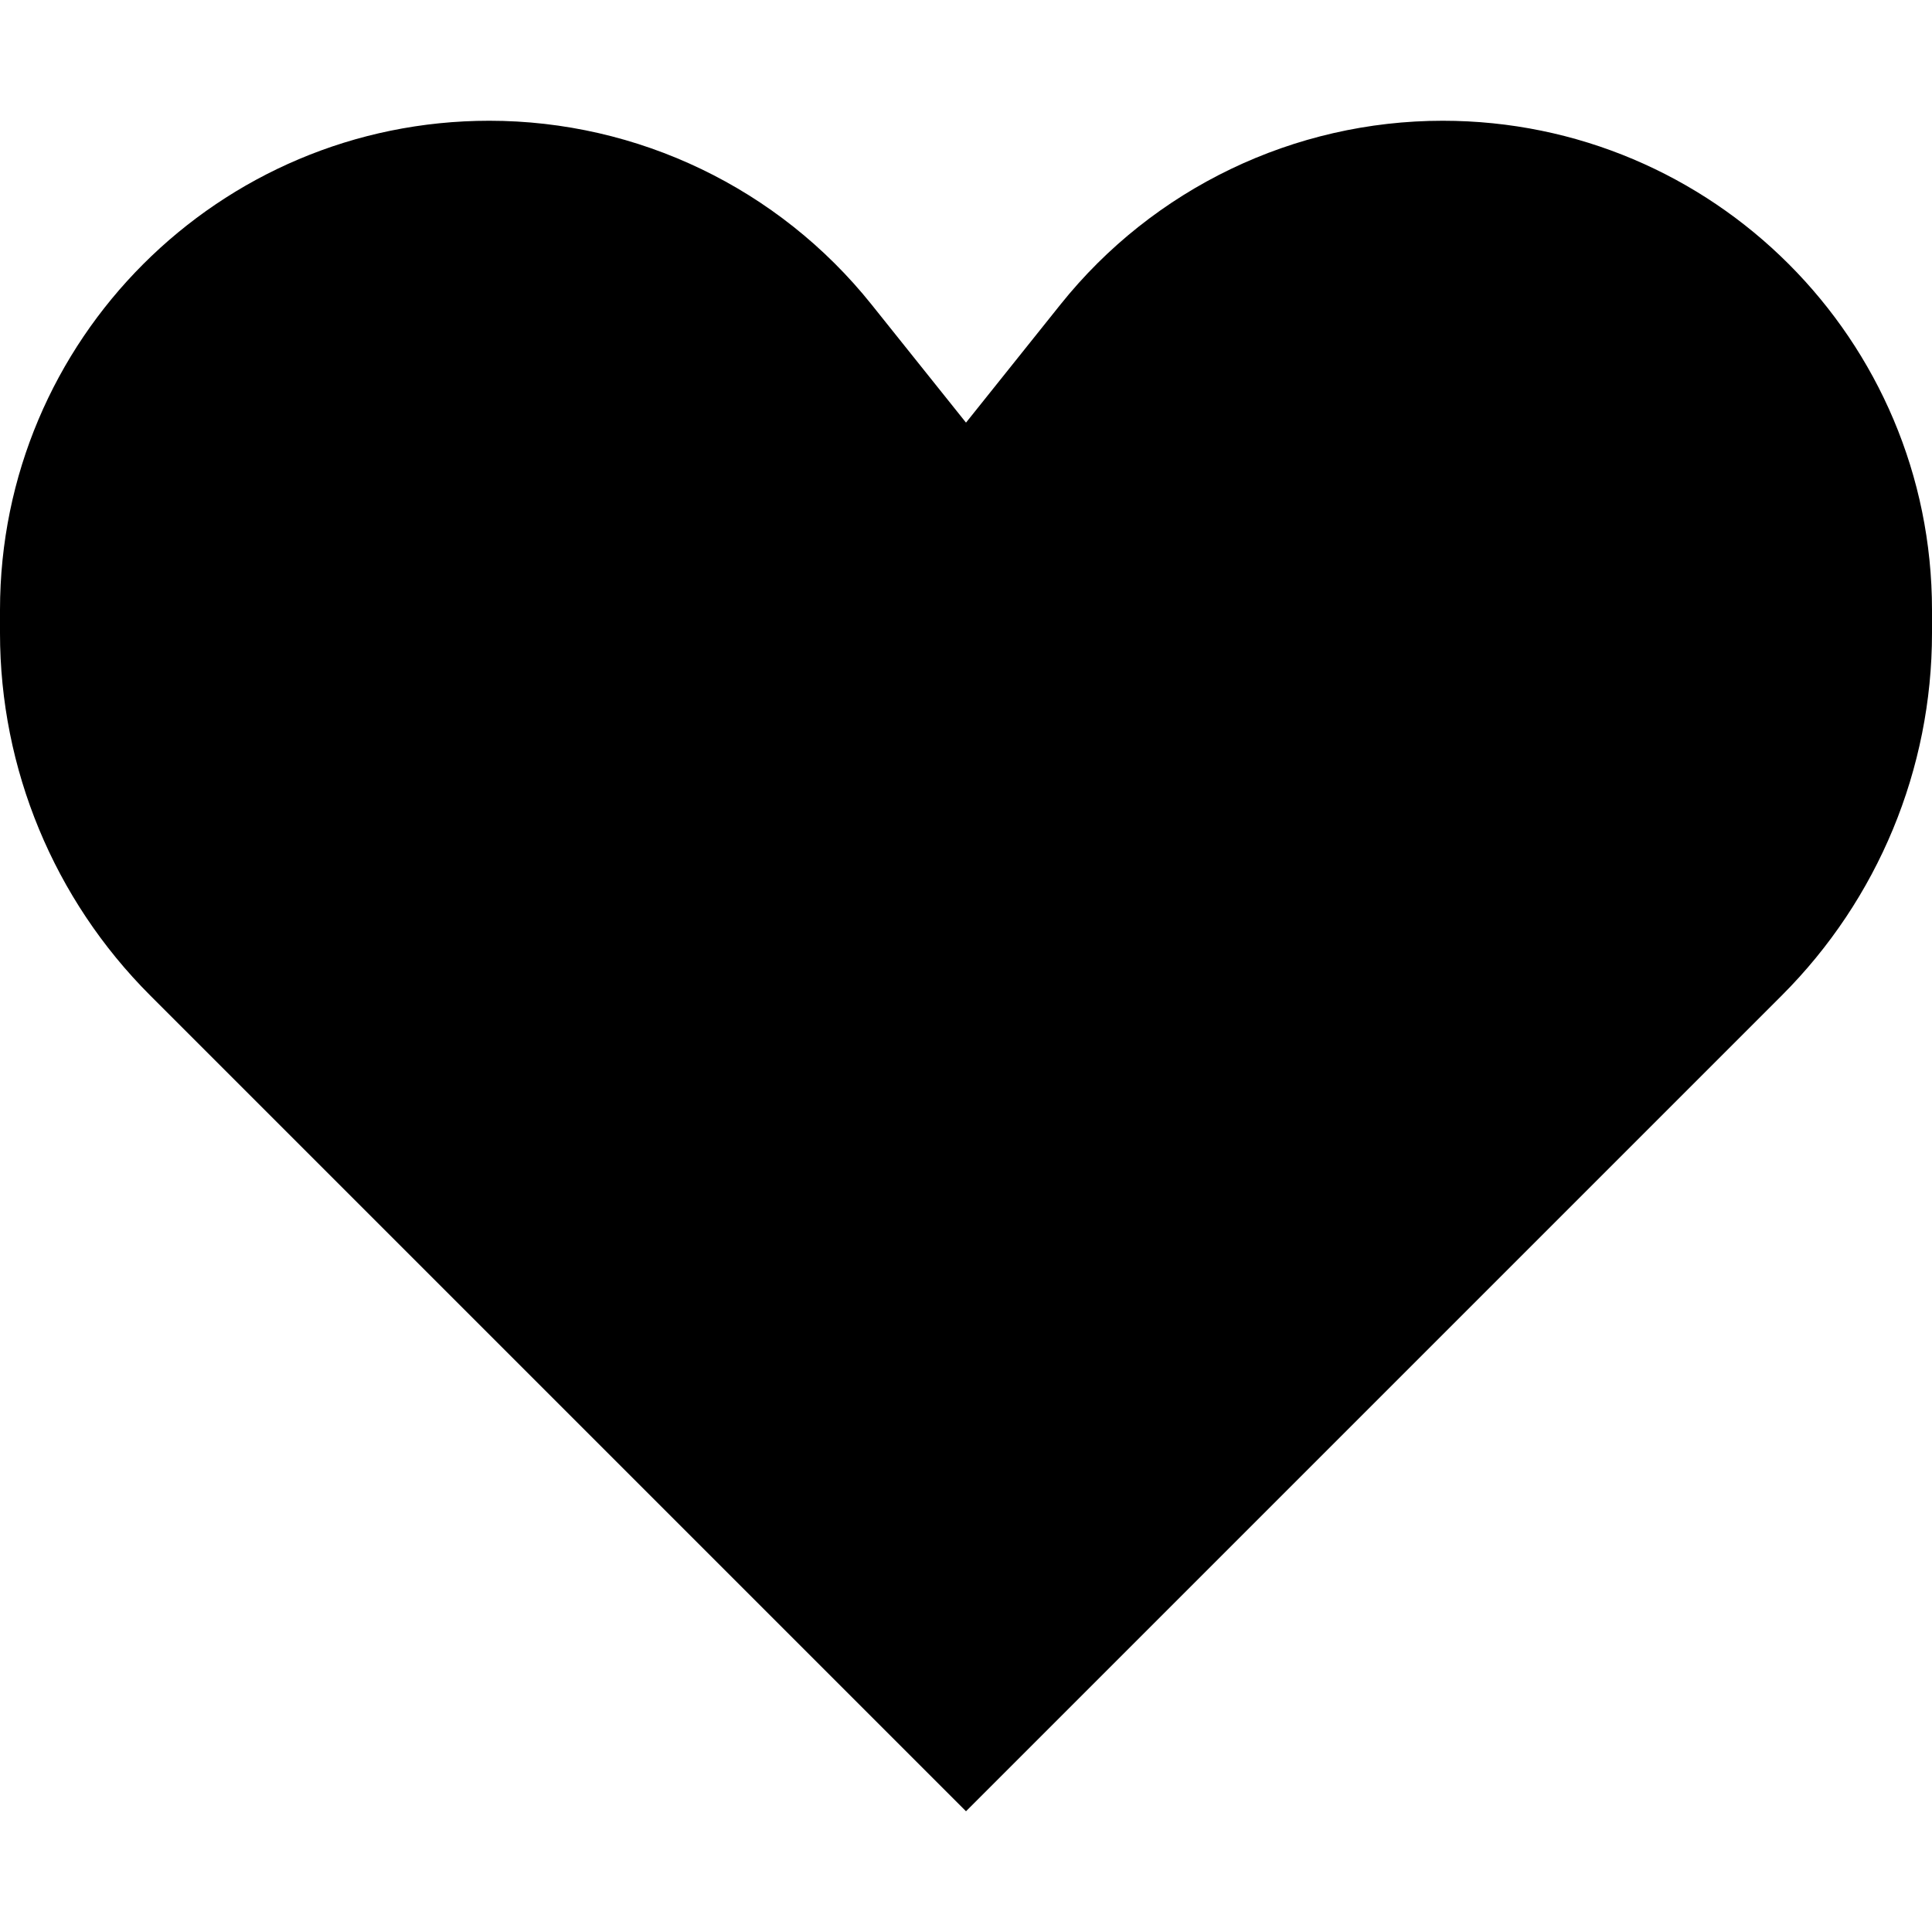
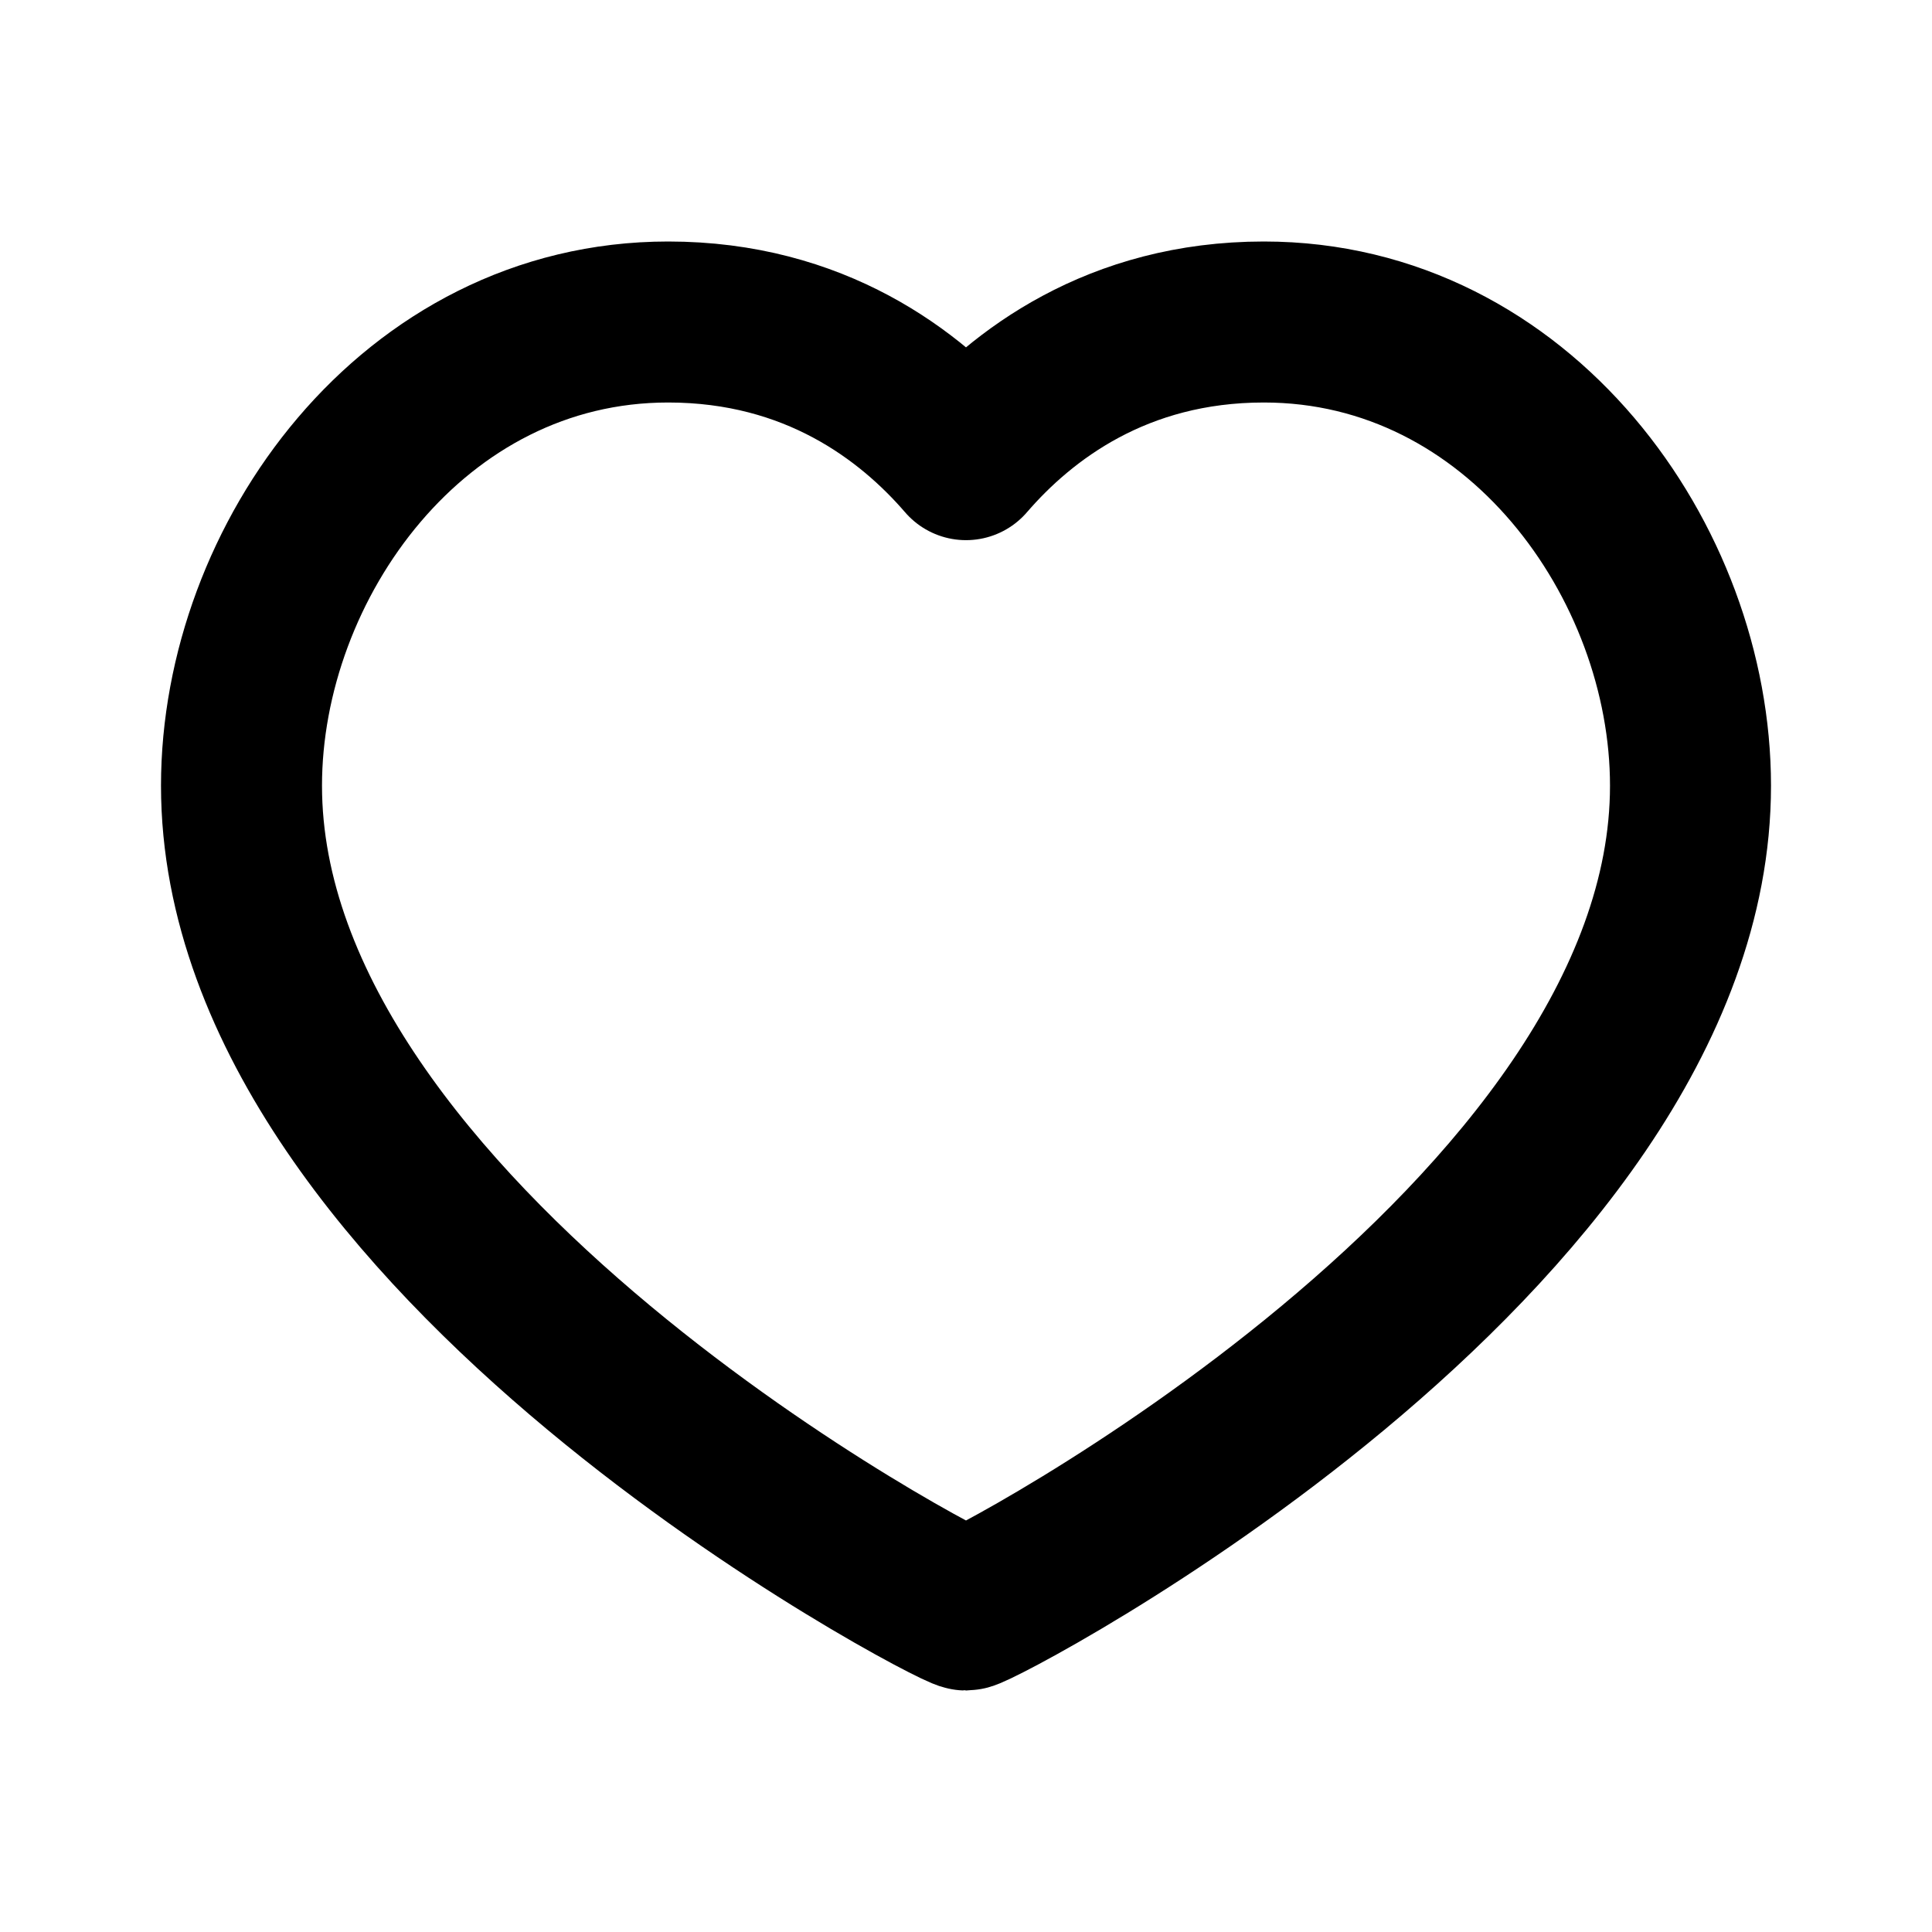
- <svg xmlns="http://www.w3.org/2000/svg" width="800px" height="800px" viewBox="0 0 16 16" fill="none">
-   <path d="M1.243 8.243L8 15L14.757 8.243C15.553 7.447 16 6.368 16 5.243V5.052C16 2.814 14.186 1 11.948 1C10.717 1 9.552 1.56 8.783 2.521L8 3.5L7.217 2.521C6.448 1.56 5.283 1 4.052 1C1.814 1 0 2.814 0 5.052V5.243C0 6.368 0.447 7.447 1.243 8.243Z" fill="#000000" />
+ <svg xmlns="http://www.w3.org/2000/svg" width="800px" height="800px" viewBox="0 0 24 24" fill="none">
+   <path d="M15.7 4C18.87 4 21 6.98 21 9.76C21 15.39 12.16 20 12 20C11.84 20 3 15.39 3 9.76C3 6.98 5.13 4 8.3 4C10.12 4 11.31 4.91 12 5.71C12.69 4.91 13.88 4 15.7 4Z" stroke="#000000" stroke-width="2" stroke-linecap="round" stroke-linejoin="round" />
</svg>
